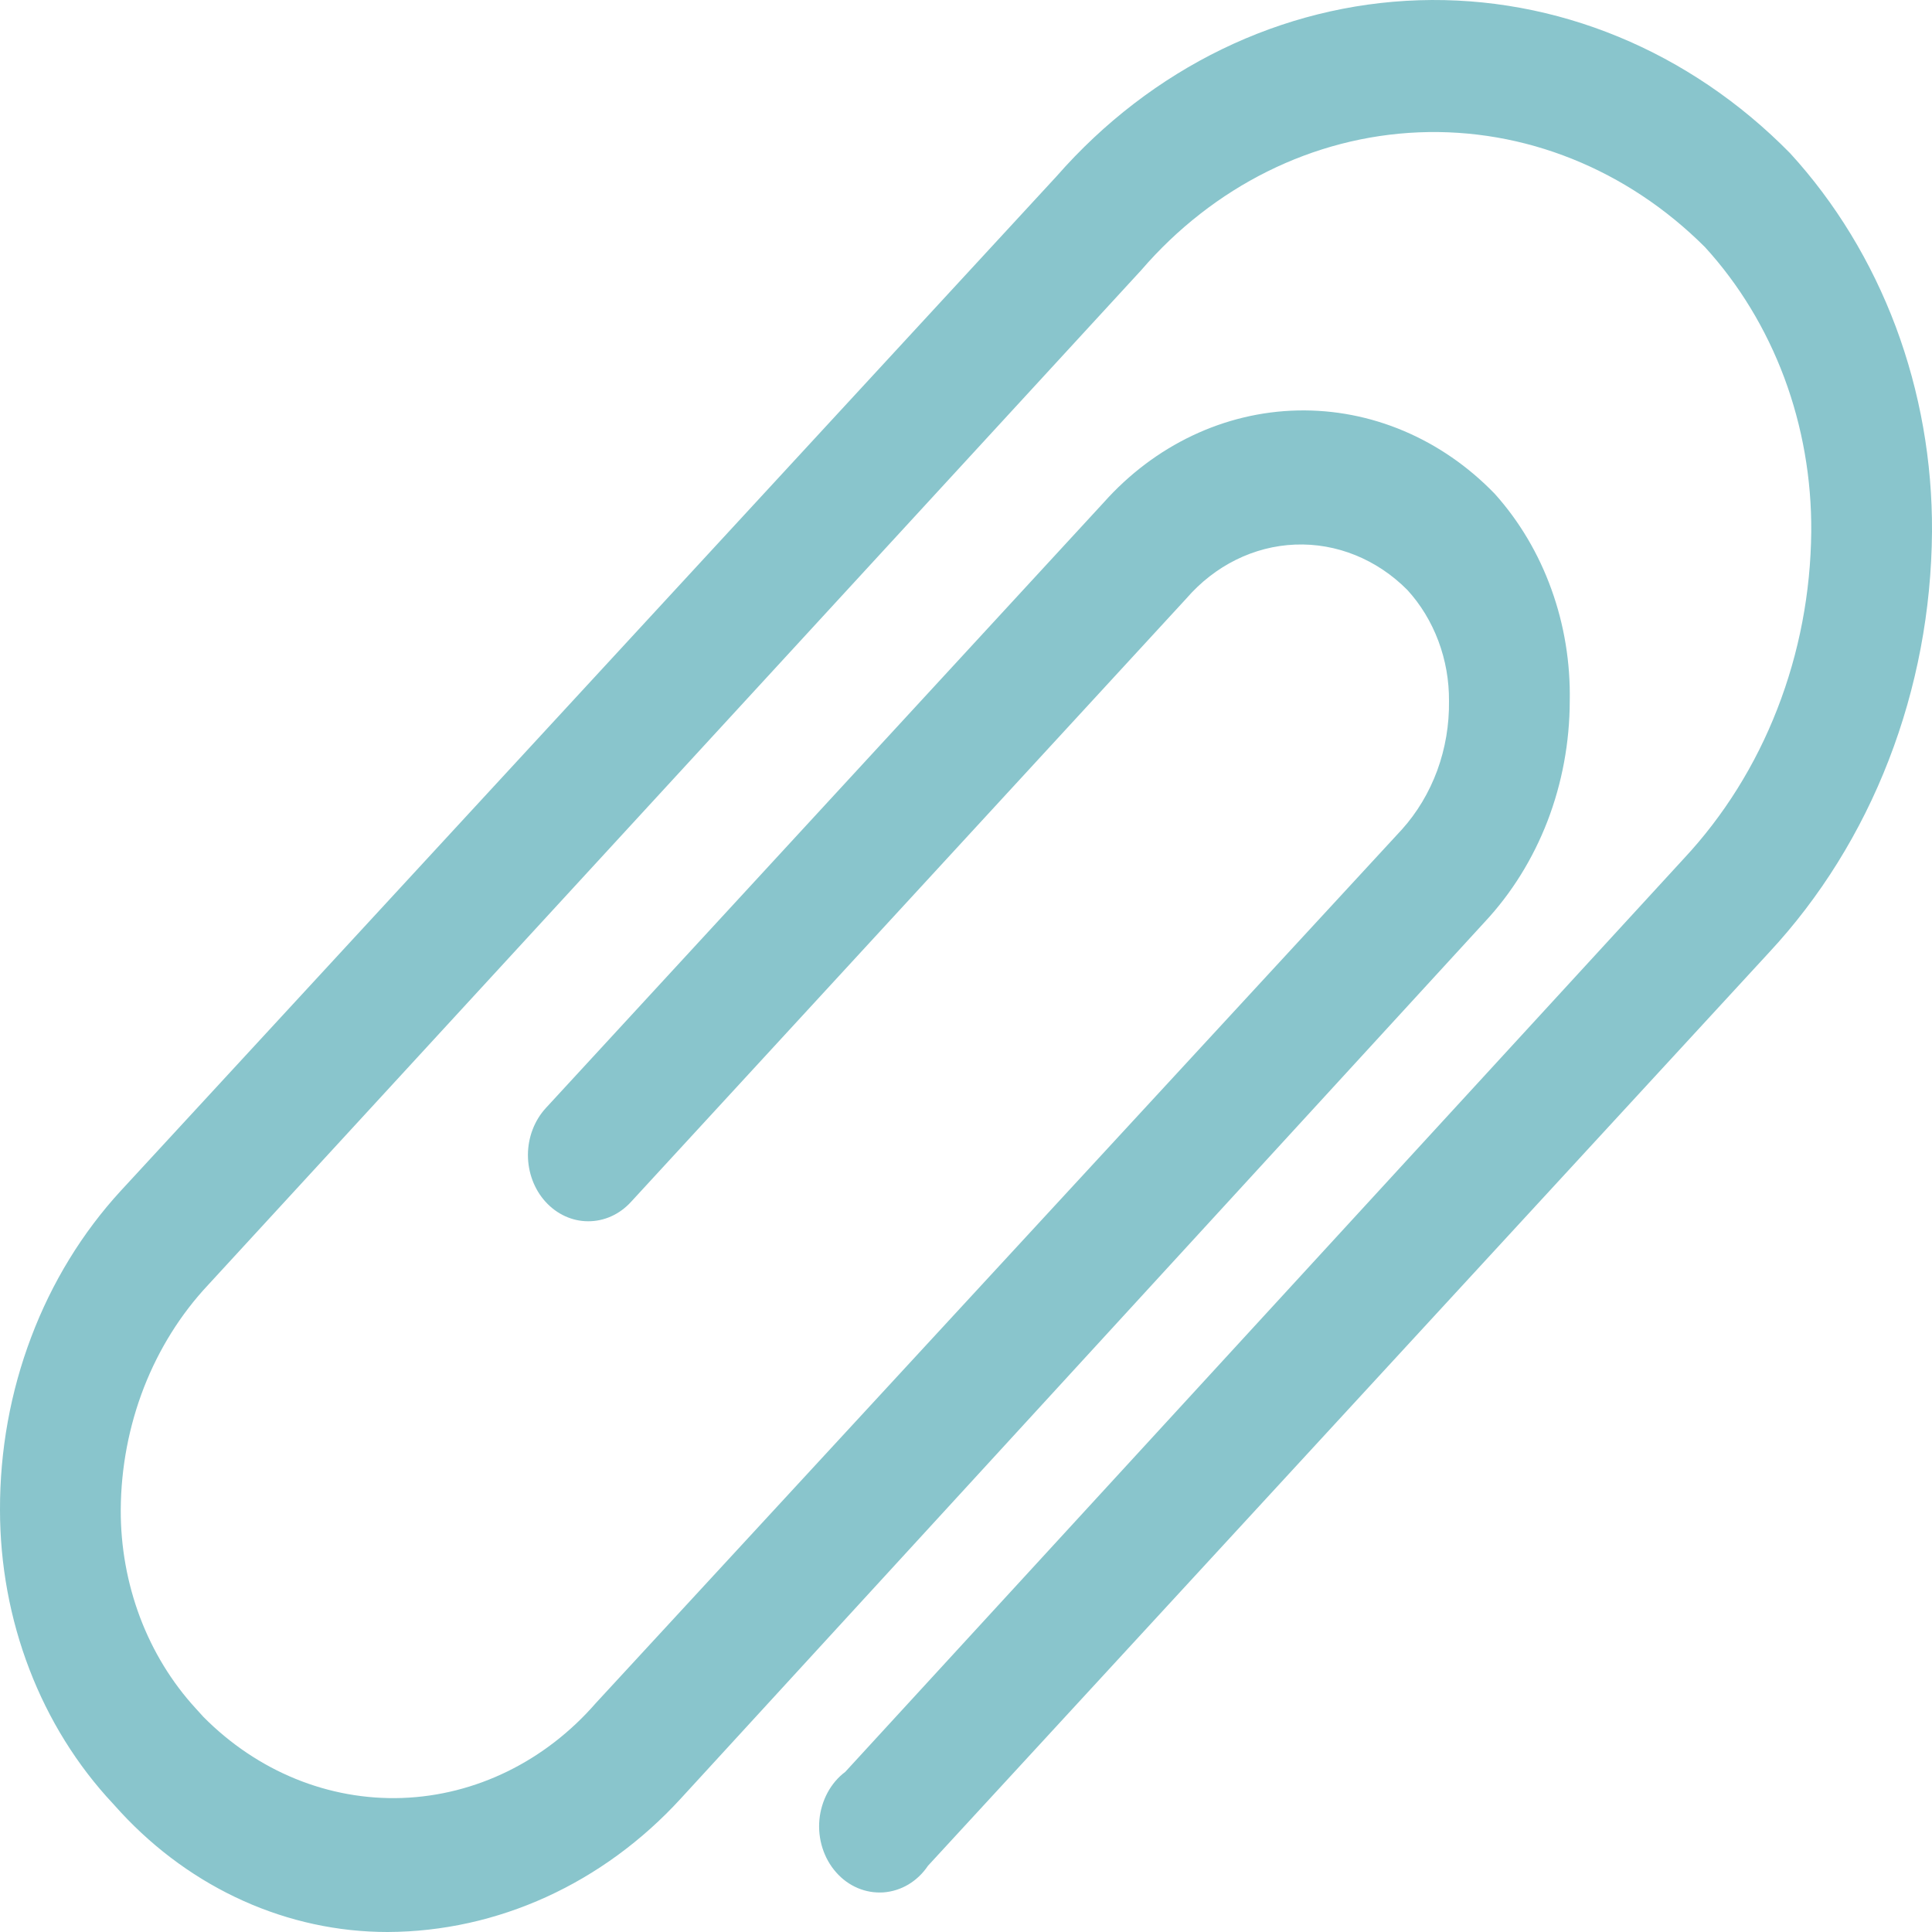
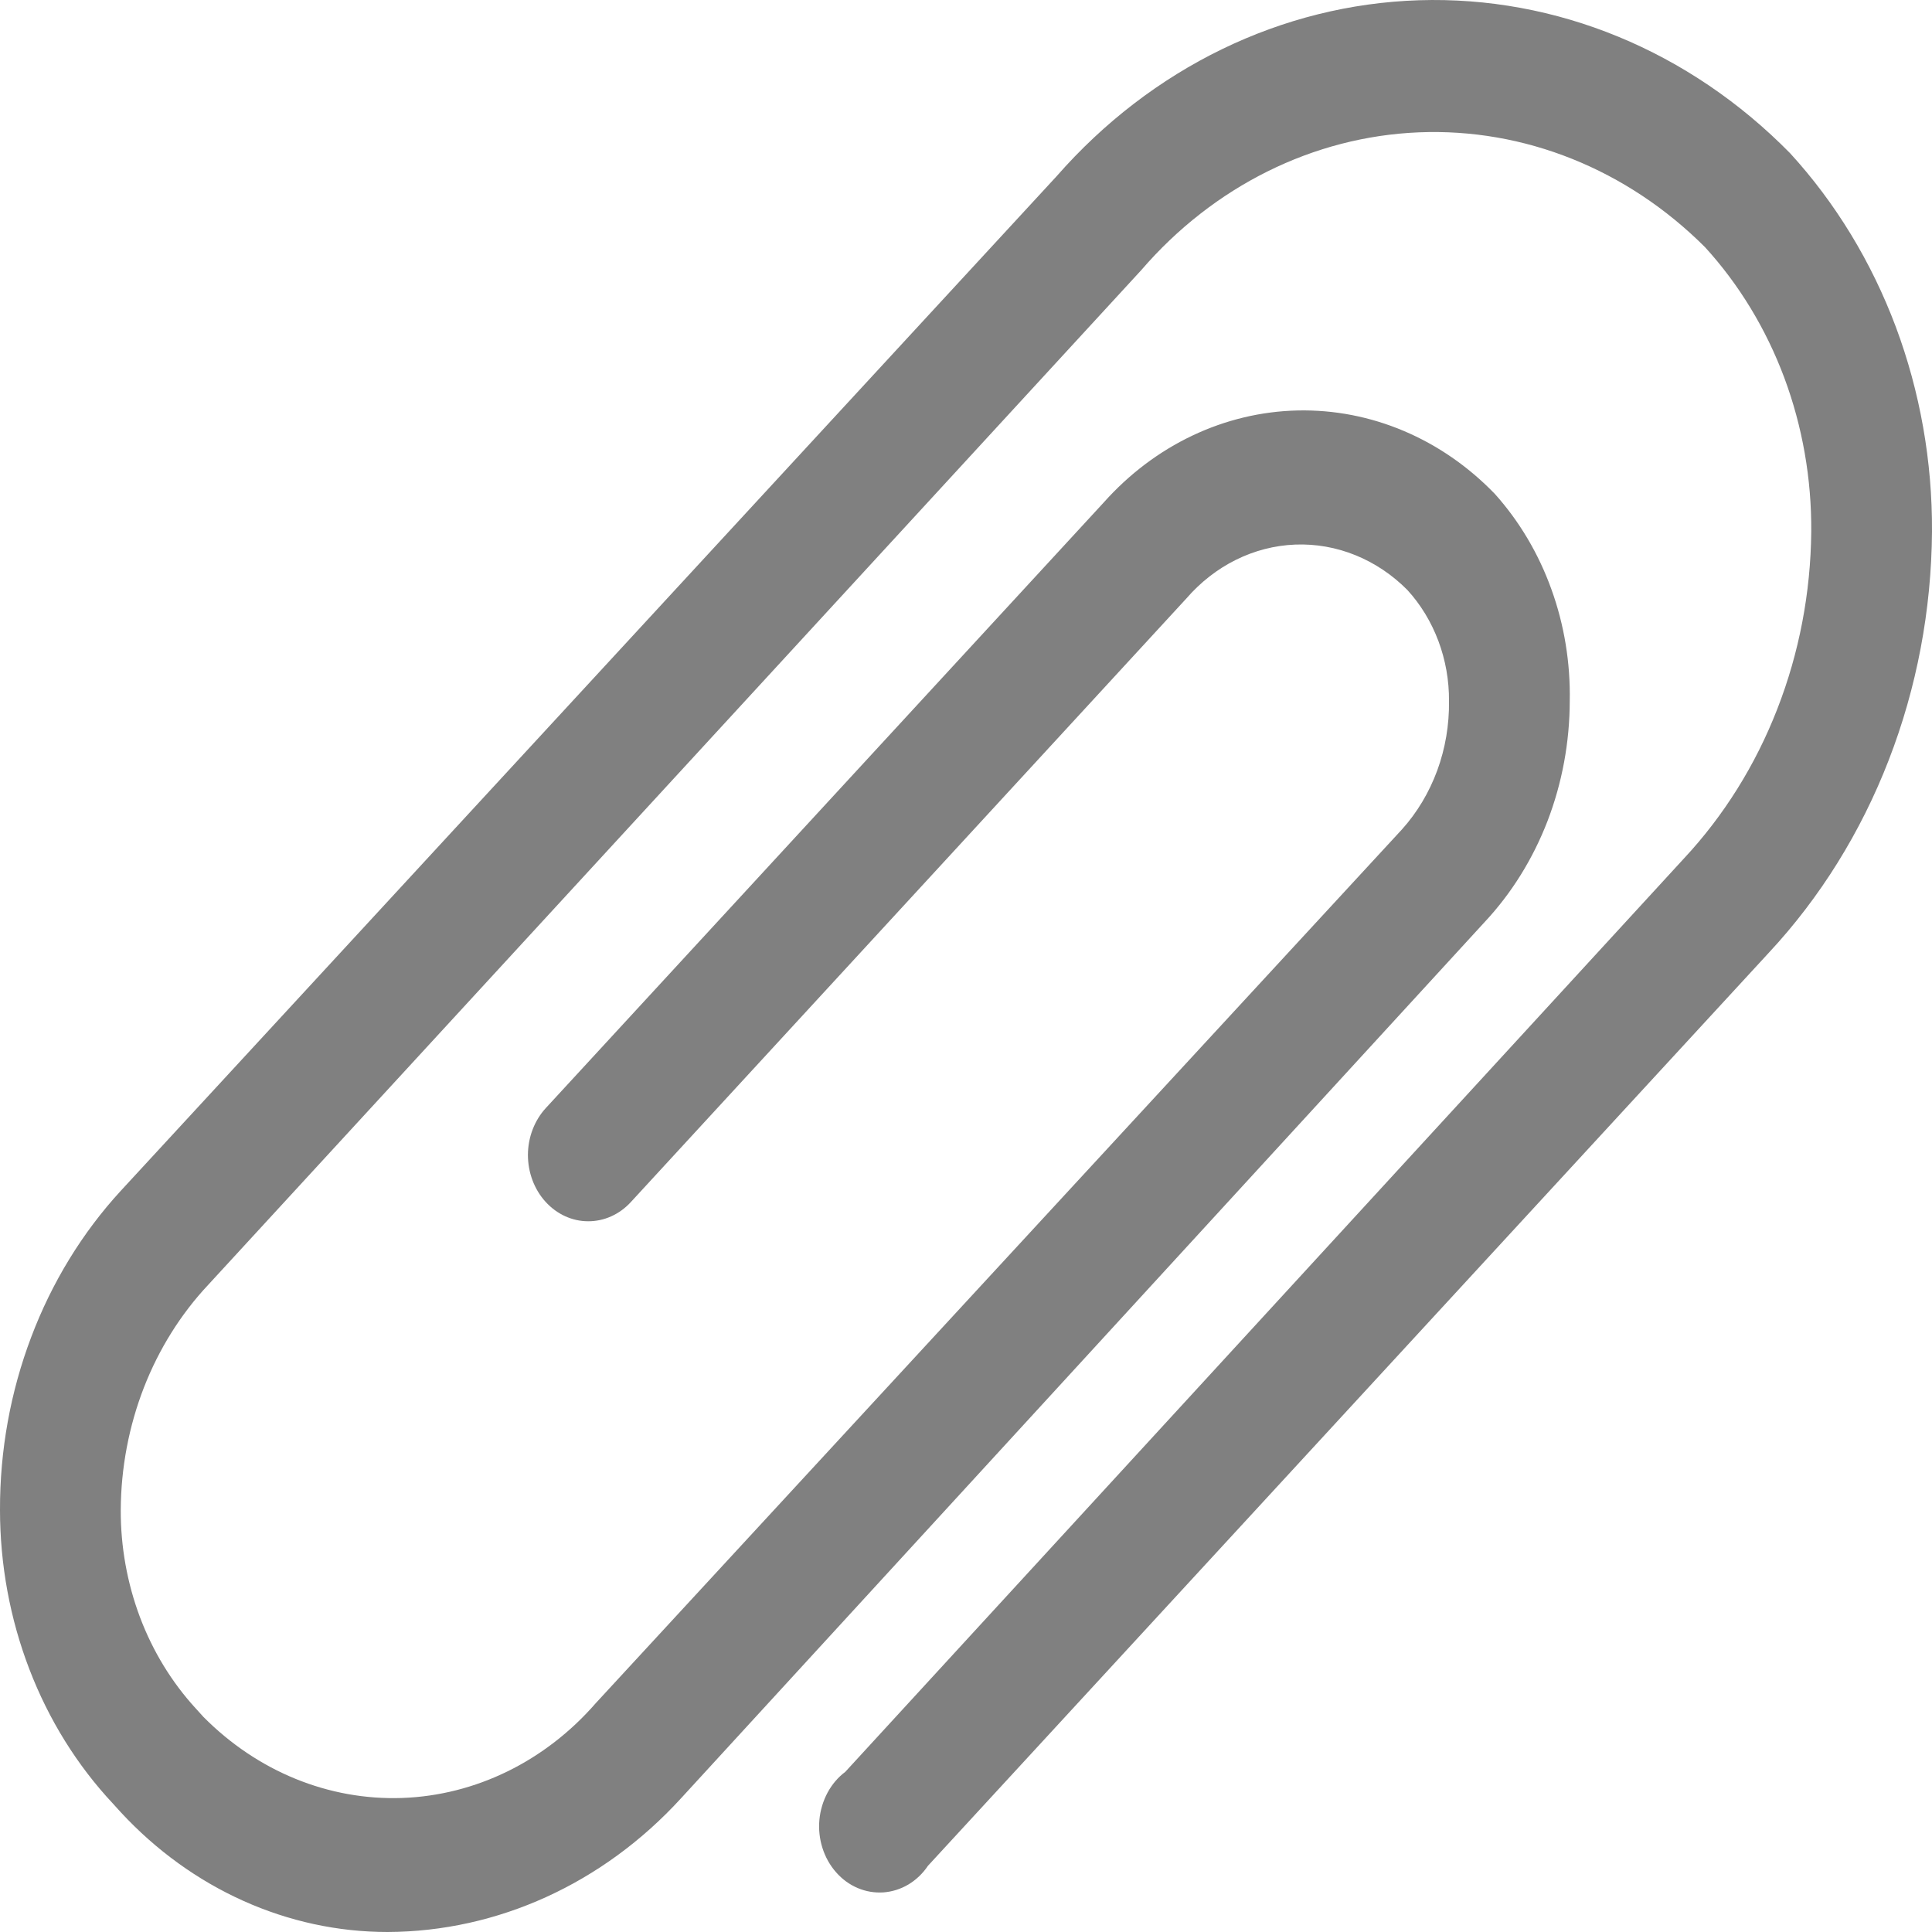
<svg xmlns="http://www.w3.org/2000/svg" width="24" height="24" viewBox="0 0 24 24" fill="none">
-   <path d="M4.815 24C3.575 24 2.384 23.466 1.5 22.512L1.403 22.405C0.958 21.93 0.605 21.362 0.365 20.736C0.124 20.109 -0 19.435 1.38585e-05 18.755C-0.002 18.019 0.13 17.289 0.388 16.609C0.645 15.929 1.023 15.312 1.5 14.793L13.125 2.19C14.306 0.842 15.923 0.057 17.627 0.003C19.332 -0.051 20.987 0.631 22.237 1.903C22.801 2.519 23.247 3.252 23.55 4.059C23.852 4.867 24.005 5.732 24 6.605C23.993 7.58 23.811 8.543 23.463 9.441C23.116 10.338 22.61 11.151 21.975 11.833L11.527 23.178C11.463 23.274 11.379 23.353 11.284 23.41C11.188 23.467 11.082 23.5 10.974 23.508C10.865 23.515 10.756 23.497 10.655 23.454C10.553 23.411 10.461 23.344 10.386 23.258C10.31 23.172 10.253 23.07 10.217 22.957C10.181 22.844 10.168 22.724 10.179 22.605C10.19 22.487 10.225 22.372 10.28 22.269C10.335 22.167 10.41 22.078 10.5 22.011L20.917 10.666C21.412 10.136 21.807 9.505 22.078 8.808C22.35 8.111 22.493 7.363 22.5 6.605C22.505 5.949 22.391 5.299 22.165 4.692C21.938 4.085 21.603 3.533 21.18 3.07C20.211 2.102 18.934 1.59 17.624 1.644C16.314 1.698 15.075 2.313 14.175 3.358L2.587 15.96C2.246 16.323 1.974 16.758 1.787 17.238C1.601 17.718 1.503 18.233 1.5 18.755C1.498 19.213 1.58 19.667 1.739 20.09C1.899 20.514 2.134 20.898 2.43 21.221L2.527 21.328C3.199 22.006 4.085 22.367 4.997 22.335C5.909 22.302 6.773 21.879 7.402 21.156L17.415 10.304C17.604 10.094 17.753 9.845 17.854 9.571C17.954 9.298 18.004 9.004 18 8.709C18.002 8.453 17.957 8.199 17.868 7.962C17.779 7.725 17.648 7.509 17.482 7.328C17.104 6.948 16.604 6.745 16.09 6.765C15.576 6.785 15.091 7.026 14.737 7.435L7.837 14.932C7.696 15.086 7.505 15.172 7.306 15.171C7.107 15.171 6.916 15.083 6.776 14.928C6.636 14.774 6.558 14.564 6.558 14.346C6.559 14.128 6.639 13.919 6.78 13.765L13.71 6.243C14.345 5.53 15.211 5.119 16.12 5.099C17.029 5.079 17.909 5.451 18.57 6.136C18.874 6.475 19.113 6.878 19.272 7.32C19.432 7.762 19.509 8.234 19.5 8.709C19.499 9.221 19.405 9.728 19.224 10.199C19.042 10.671 18.776 11.098 18.442 11.455L8.46 22.339C7.492 23.398 6.182 23.995 4.815 24Z" fill="#89C5CC" />
+   <path d="M4.815 24C3.575 24 2.384 23.466 1.5 22.512L1.403 22.405C0.958 21.93 0.605 21.362 0.365 20.736C0.124 20.109 -0 19.435 1.38585e-05 18.755C-0.002 18.019 0.13 17.289 0.388 16.609C0.645 15.929 1.023 15.312 1.5 14.793L13.125 2.19C14.306 0.842 15.923 0.057 17.627 0.003C19.332 -0.051 20.987 0.631 22.237 1.903C22.801 2.519 23.247 3.252 23.55 4.059C23.852 4.867 24.005 5.732 24 6.605C23.993 7.58 23.811 8.543 23.463 9.441C23.116 10.338 22.61 11.151 21.975 11.833L11.527 23.178C11.463 23.274 11.379 23.353 11.284 23.41C11.188 23.467 11.082 23.5 10.974 23.508C10.865 23.515 10.756 23.497 10.655 23.454C10.553 23.411 10.461 23.344 10.386 23.258C10.31 23.172 10.253 23.07 10.217 22.957C10.181 22.844 10.168 22.724 10.179 22.605C10.19 22.487 10.225 22.372 10.28 22.269C10.335 22.167 10.41 22.078 10.5 22.011L20.917 10.666C21.412 10.136 21.807 9.505 22.078 8.808C22.35 8.111 22.493 7.363 22.5 6.605C22.505 5.949 22.391 5.299 22.165 4.692C21.938 4.085 21.603 3.533 21.18 3.07C20.211 2.102 18.934 1.59 17.624 1.644C16.314 1.698 15.075 2.313 14.175 3.358L2.587 15.96C2.246 16.323 1.974 16.758 1.787 17.238C1.601 17.718 1.503 18.233 1.5 18.755C1.498 19.213 1.58 19.667 1.739 20.09C1.899 20.514 2.134 20.898 2.43 21.221L2.527 21.328C3.199 22.006 4.085 22.367 4.997 22.335C5.909 22.302 6.773 21.879 7.402 21.156L17.415 10.304C17.604 10.094 17.753 9.845 17.854 9.571C17.954 9.298 18.004 9.004 18 8.709C18.002 8.453 17.957 8.199 17.868 7.962C17.779 7.725 17.648 7.509 17.482 7.328C17.104 6.948 16.604 6.745 16.09 6.765C15.576 6.785 15.091 7.026 14.737 7.435L7.837 14.932C7.696 15.086 7.505 15.172 7.306 15.171C7.107 15.171 6.916 15.083 6.776 14.928C6.636 14.774 6.558 14.564 6.558 14.346C6.559 14.128 6.639 13.919 6.78 13.765L13.71 6.243C14.345 5.53 15.211 5.119 16.12 5.099C17.029 5.079 17.909 5.451 18.57 6.136C18.874 6.475 19.113 6.878 19.272 7.32C19.432 7.762 19.509 8.234 19.5 8.709C19.499 9.221 19.405 9.728 19.224 10.199C19.042 10.671 18.776 11.098 18.442 11.455L8.46 22.339C7.492 23.398 6.182 23.995 4.815 24Z" fill="#808080" />
</svg>
